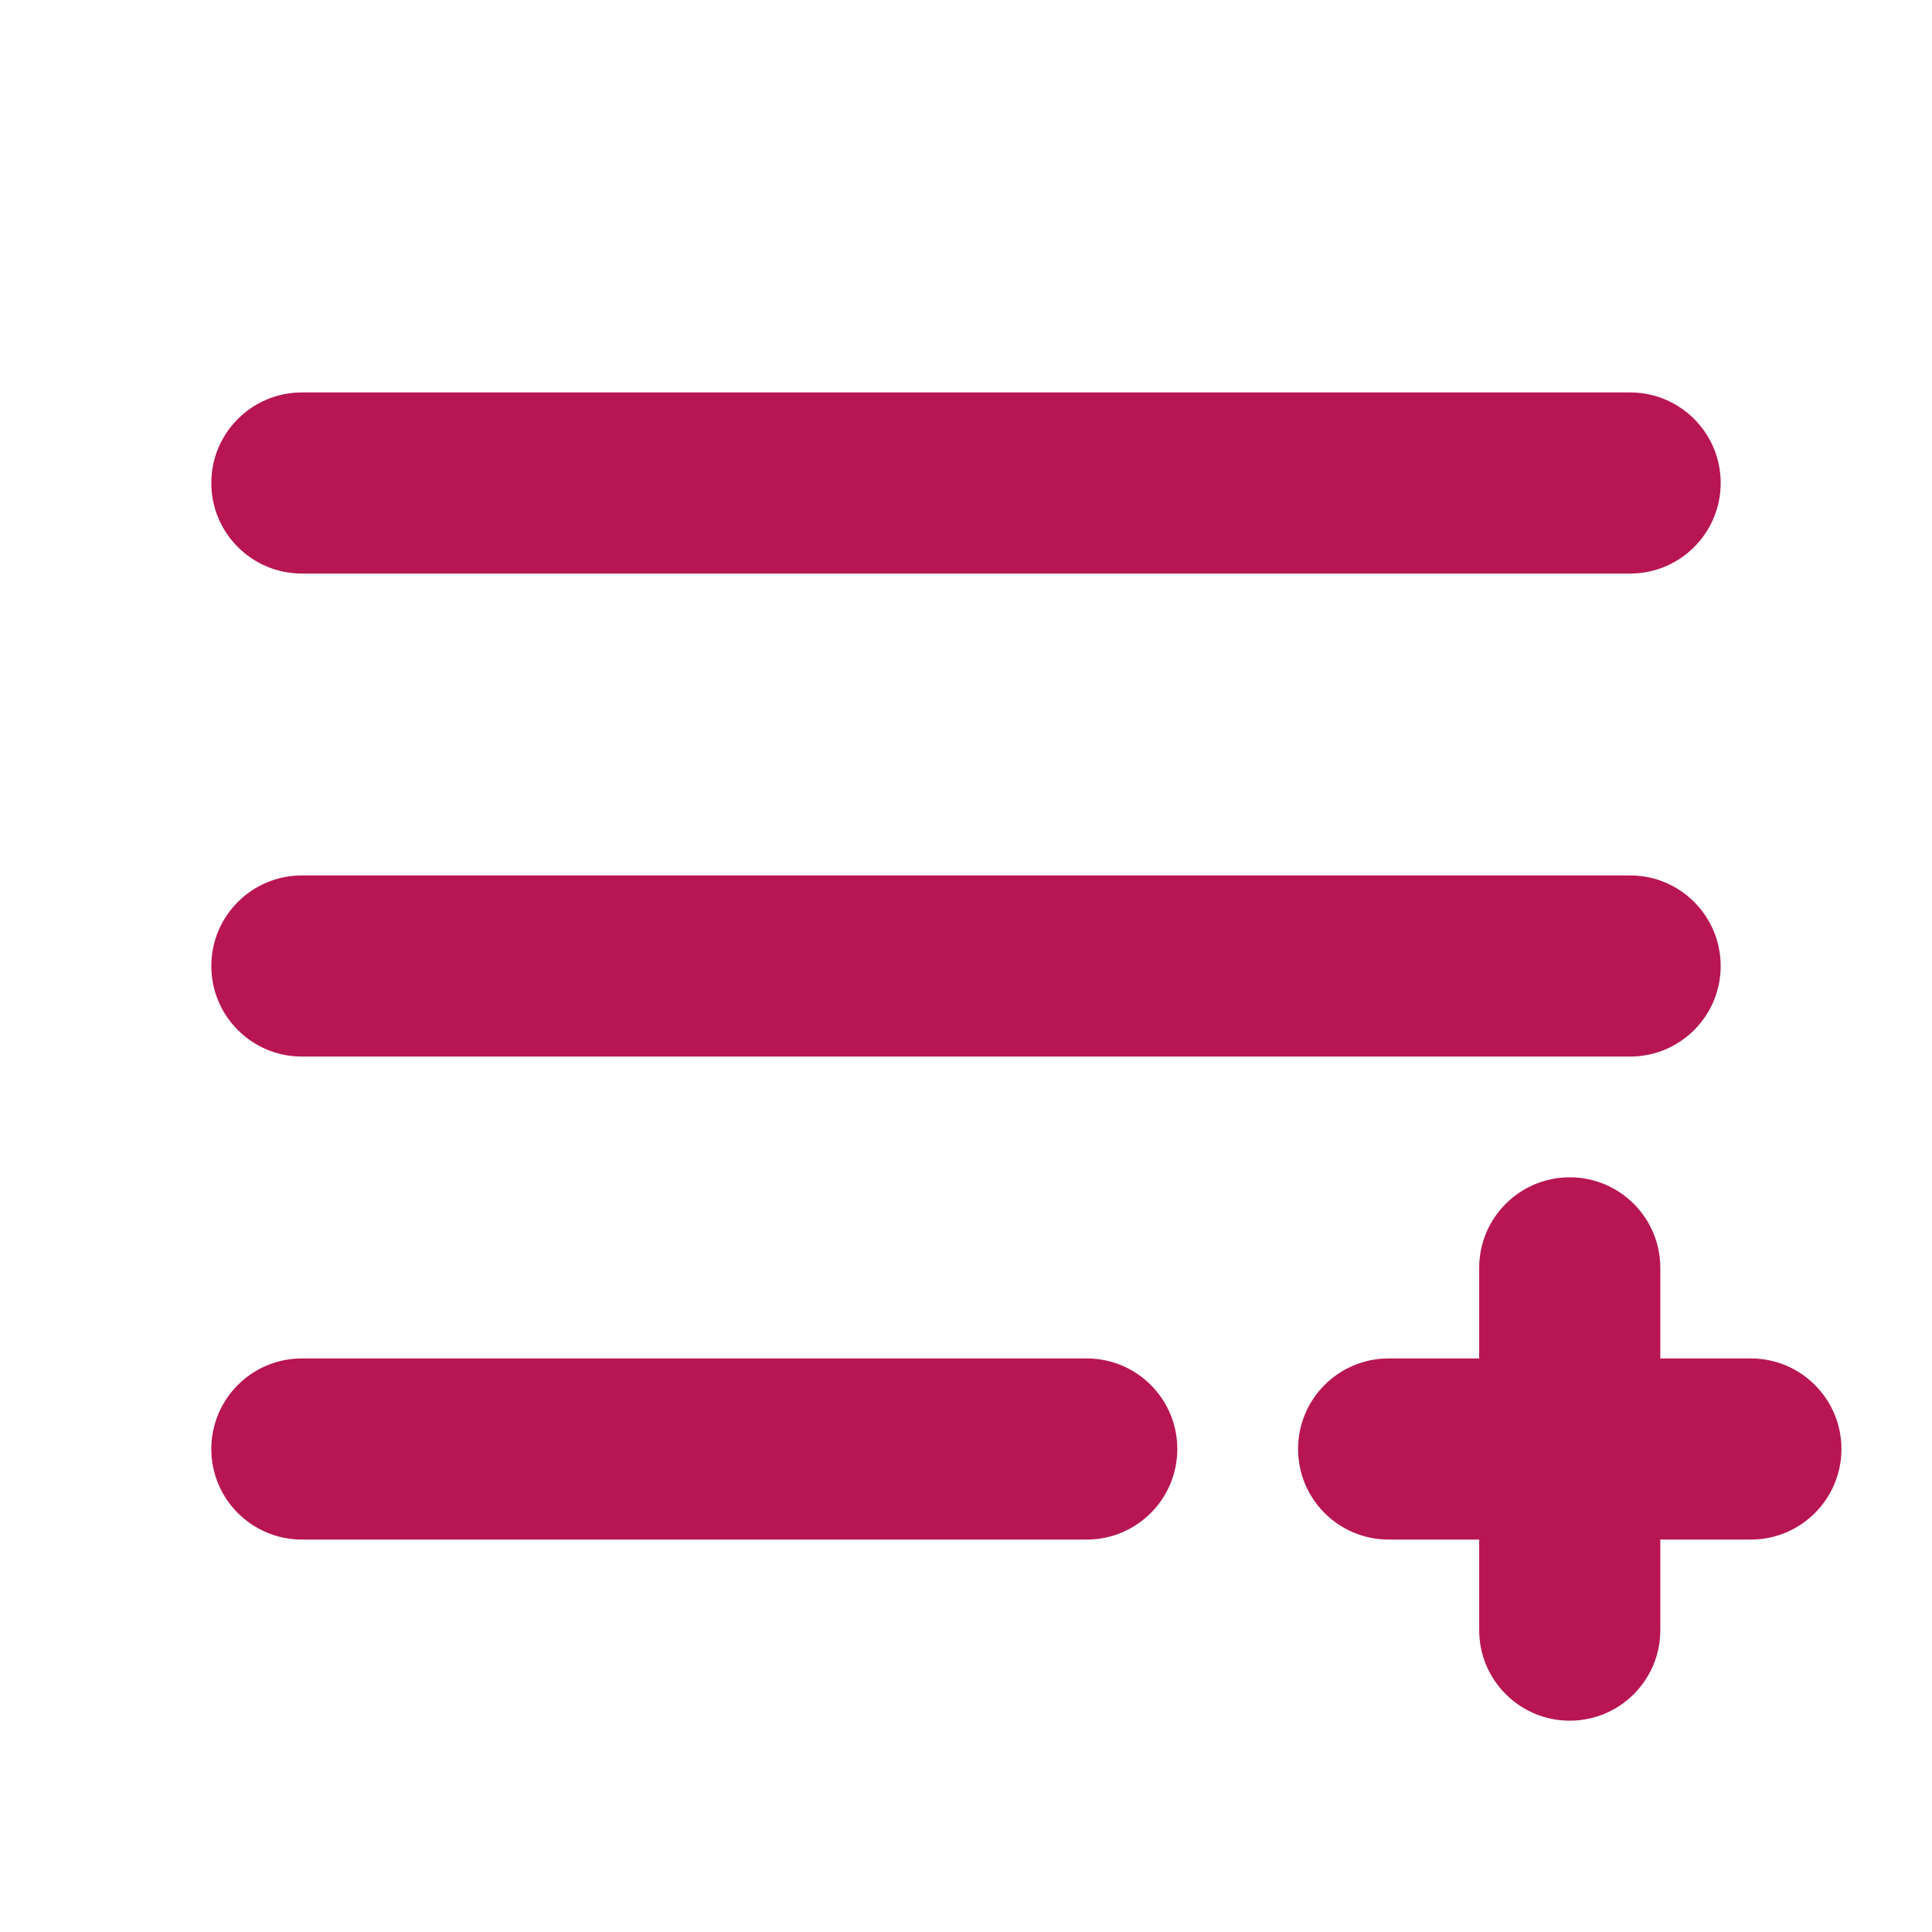
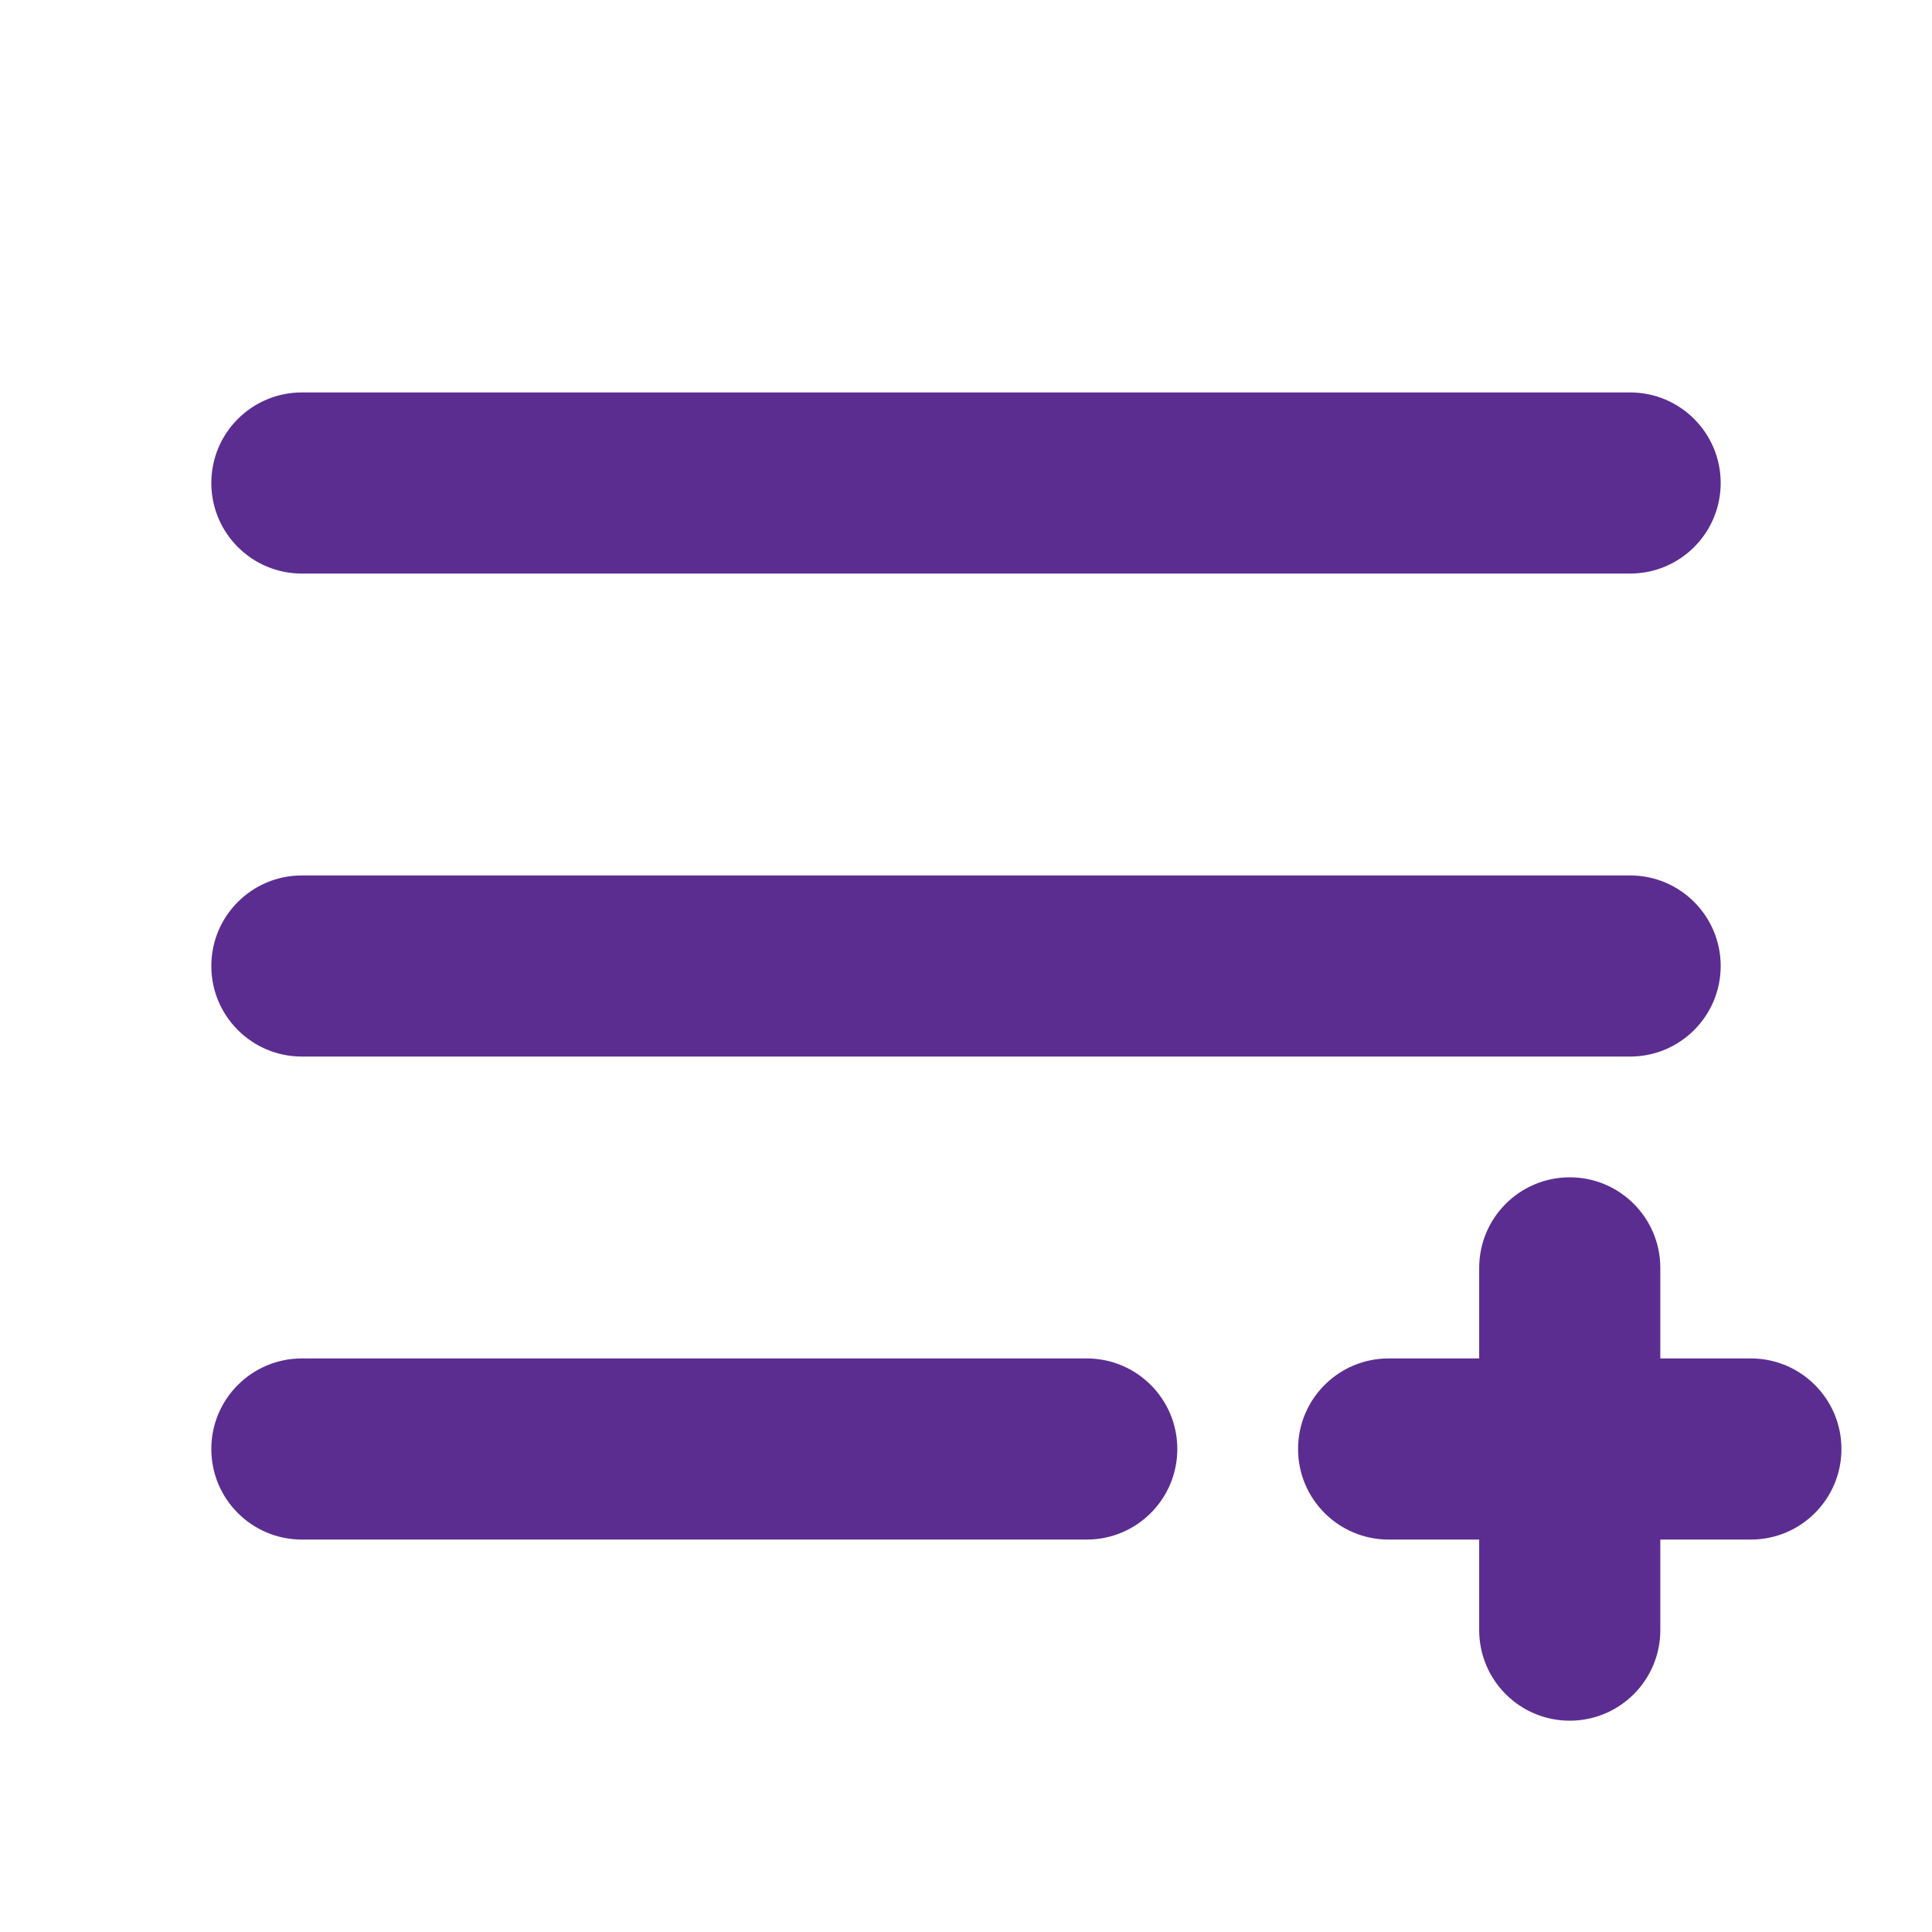
<svg xmlns="http://www.w3.org/2000/svg" width="128" height="128" viewBox="0 0 256 256">
-   <path fill="#b71653" d="M28 64a12 12 0 0 1 12-12h176a12 12 0 0 1 0 24H40a12 12 0 0 1-12-12m12 76h176a12 12 0 0 0 0-24H40a12 12 0 0 0 0 24m104 40H40a12 12 0 0 0 0 24h104a12 12 0 0 0 0-24m88 0h-12v-12a12 12 0 0 0-24 0v12h-12a12 12 0 0 0 0 24h12v12a12 12 0 0 0 24 0v-12h12a12 12 0 0 0 0-24" />
+   <path fill="#5c2d91" d="M28 64a12 12 0 0 1 12-12h176a12 12 0 0 1 0 24H40a12 12 0 0 1-12-12m12 76h176a12 12 0 0 0 0-24H40a12 12 0 0 0 0 24m104 40H40a12 12 0 0 0 0 24h104a12 12 0 0 0 0-24m88 0h-12v-12a12 12 0 0 0-24 0v12h-12a12 12 0 0 0 0 24h12v12a12 12 0 0 0 24 0v-12h12a12 12 0 0 0 0-24" />
</svg>
